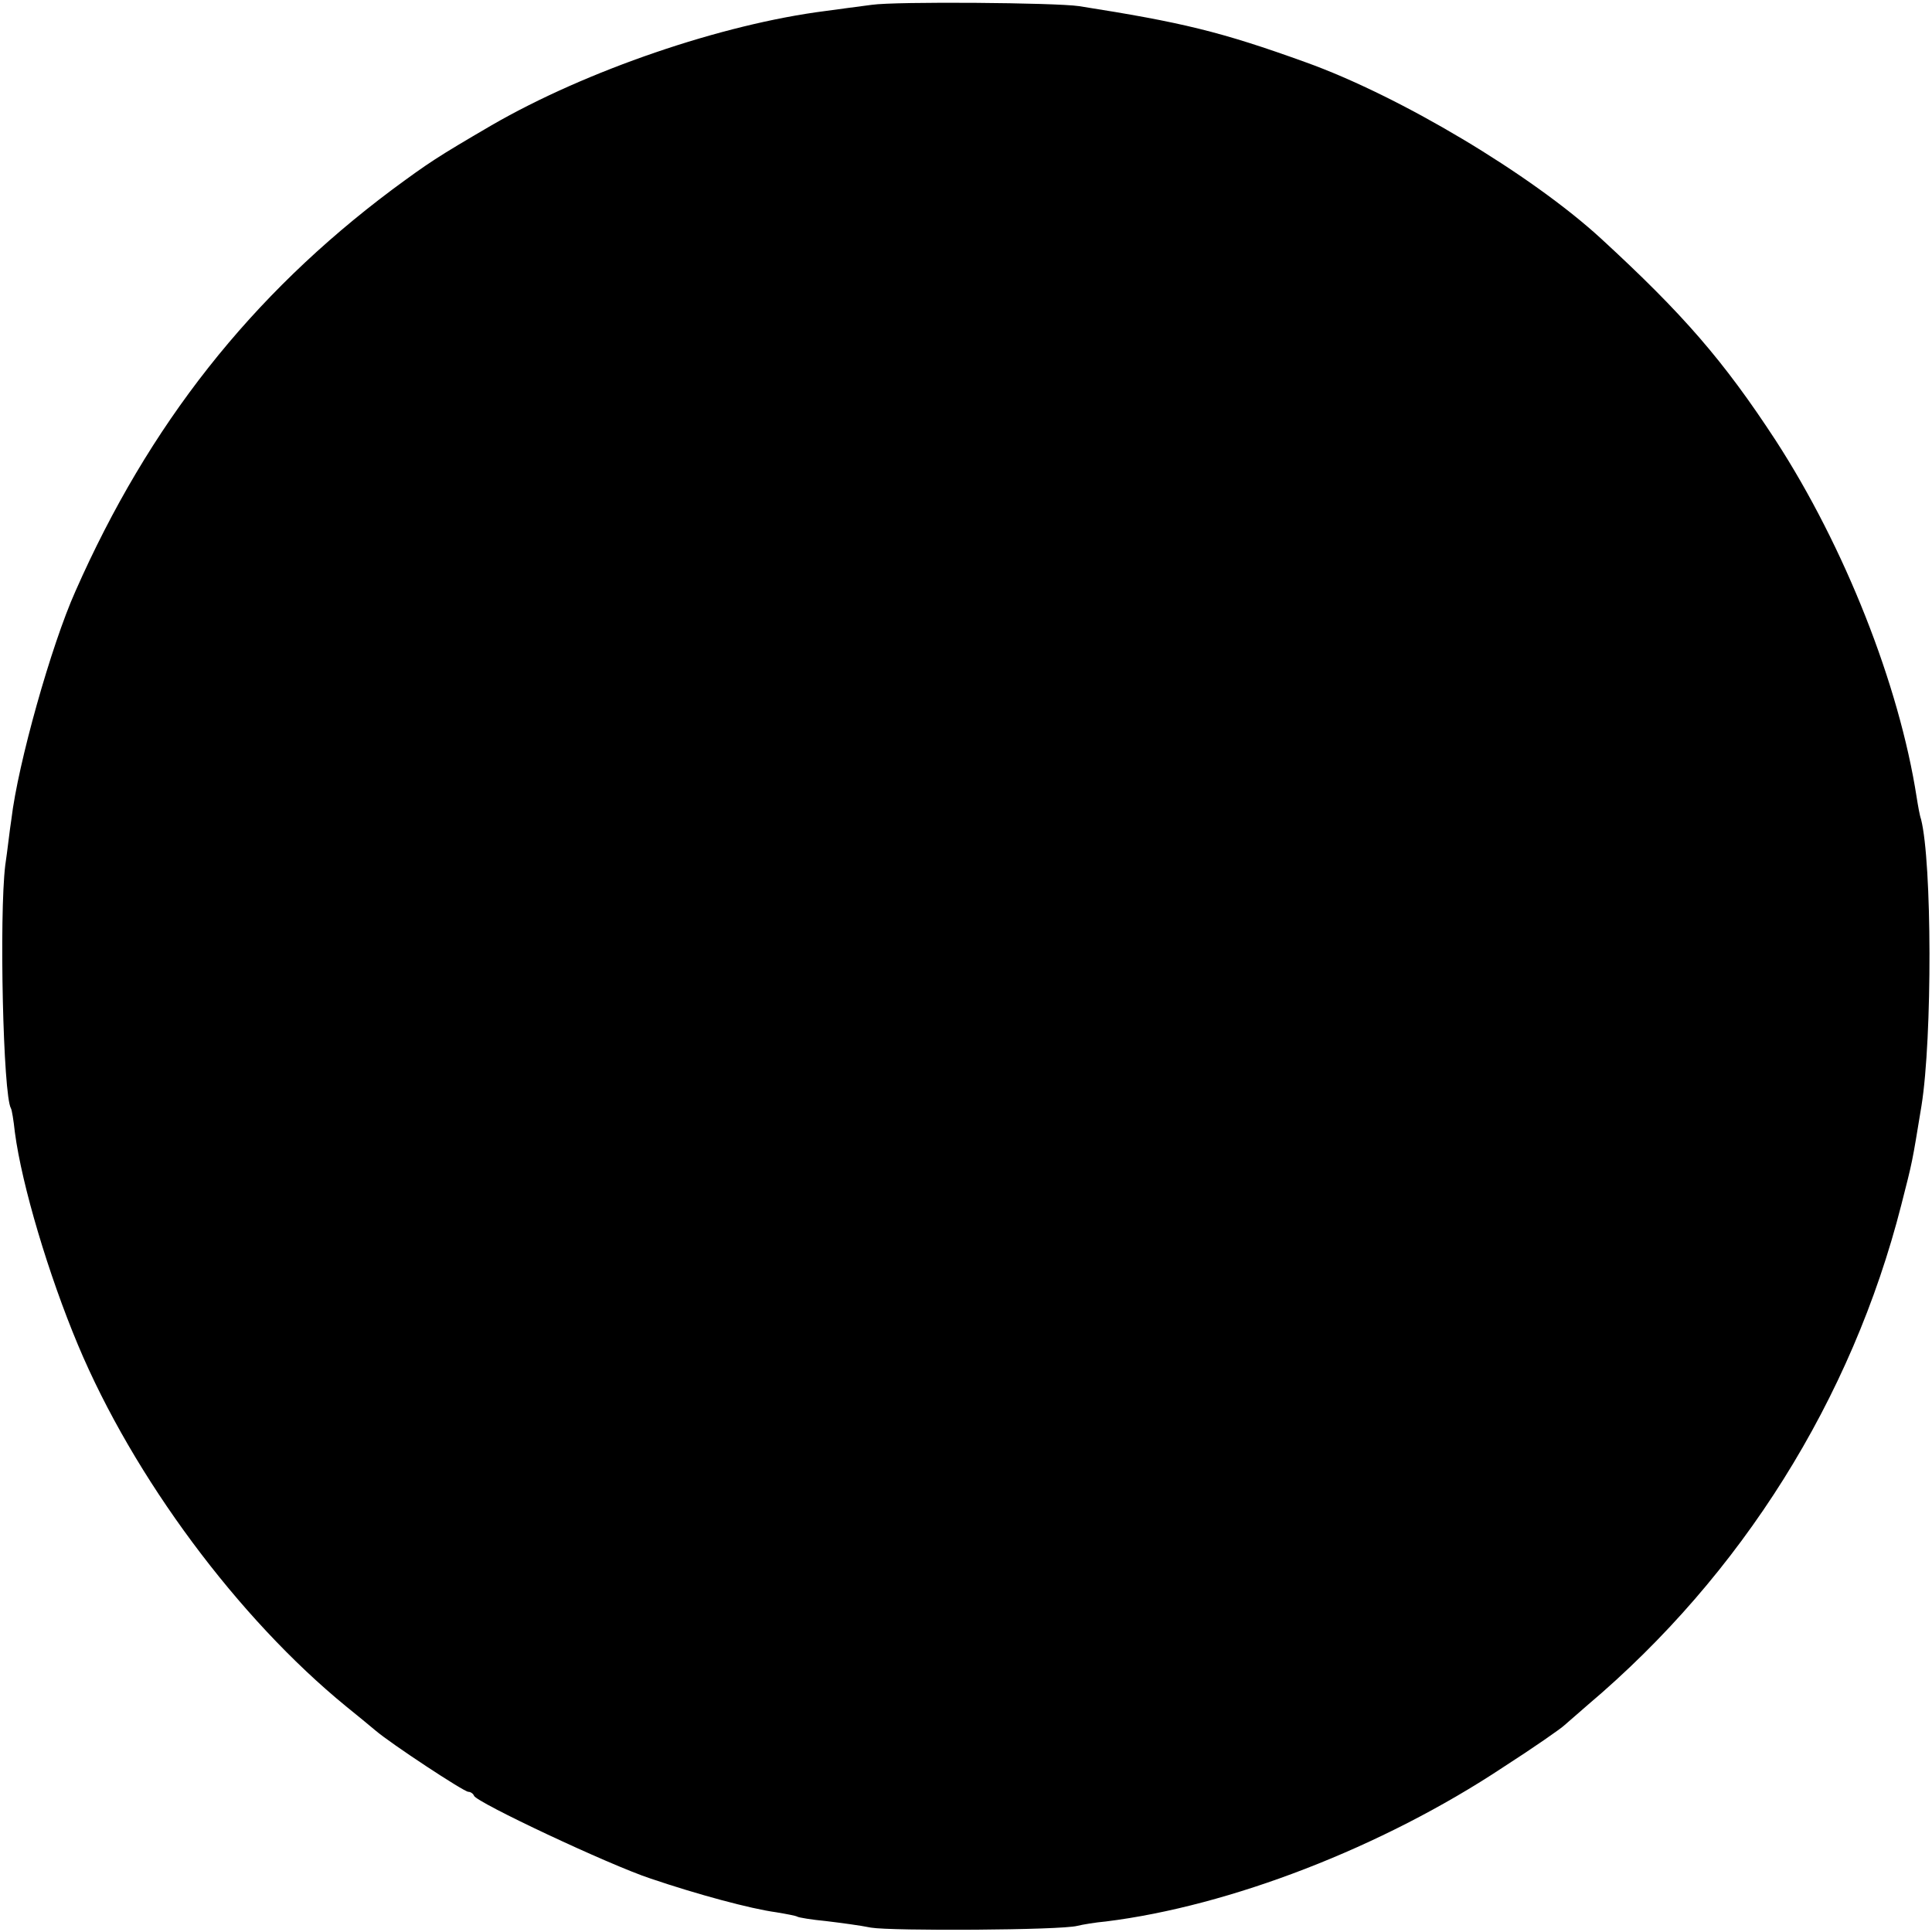
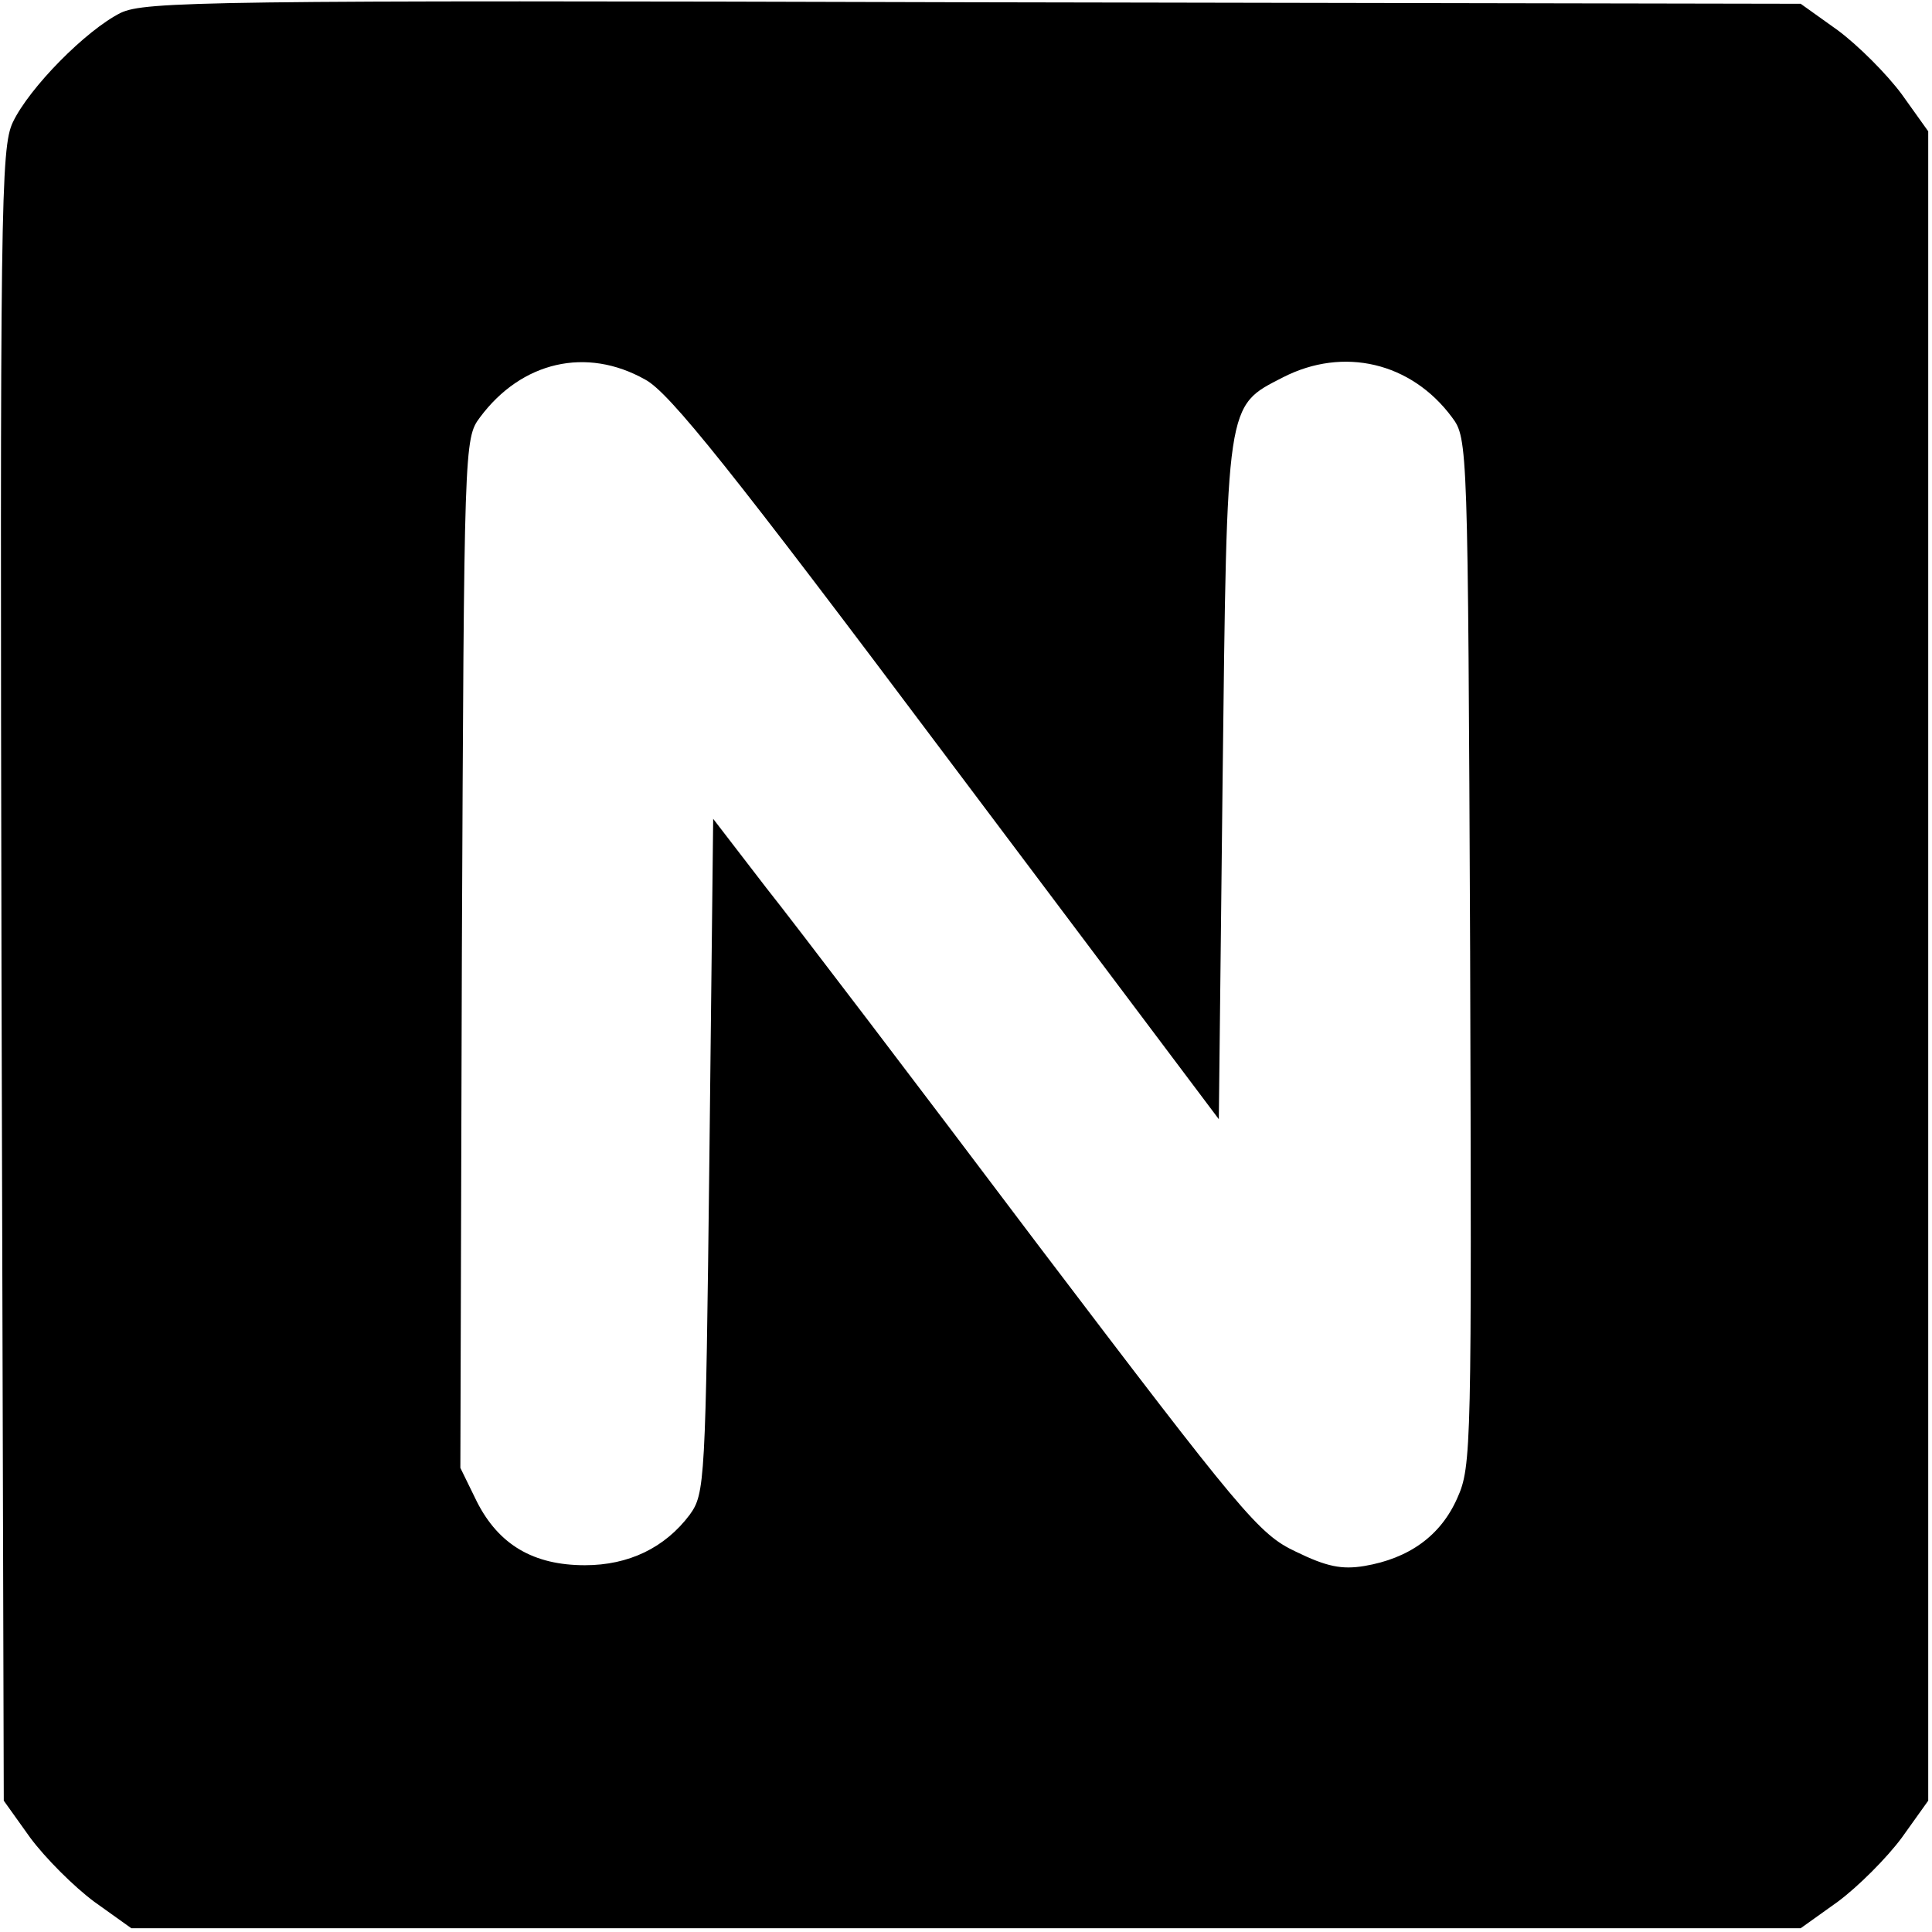
- <svg xmlns="http://www.w3.org/2000/svg" version="1.0" width="441pt" height="441pt" viewBox="0 0 441 441" preserveAspectRatio="xMidYMid meet">
-   <g transform="translate(0,441) scale(0.1,-0.1)" fill="#000000" stroke="none">
-     <path d="M1990 4399 c-30 -4 -77 -10 -105 -14 -237 -30 -547 -136 -763 -261 -125 -73 -143 -85 -227 -147 -322 -241 -555 -536 -723 -917 -55 -123 -131 -393 -146 -520 -4 -25 -9 -72 -14 -105 -14 -115 -5 -525 13 -555 2 -3 6 -27 9 -55 16 -121 77 -325 144 -485 127 -303 366 -624 612 -825 25 -20 55 -45 67 -55 35 -30 202 -140 212 -140 5 0 11 -4 13 -9 5 -15 309 -158 403 -189 106 -36 228 -69 287 -77 24 -4 45 -8 48 -10 3 -2 33 -7 65 -10 33 -4 79 -10 103 -15 47 -8 433 -6 471 4 12 3 42 8 65 10 283 35 631 169 907 352 70 45 133 89 140 96 8 7 32 28 54 47 350 296 602 697 715 1141 26 102 24 92 46 226 25 156 24 556 -1 654 -3 8 -7 31 -10 50 -40 258 -165 573 -322 815 -119 182 -211 288 -398 460 -160 147 -460 326 -675 403 -194 70 -282 91 -517 128 -54 8 -418 11 -473 3z" />
+ <svg xmlns="http://www.w3.org/2000/svg" version="1.0" width="256pt" height="256pt" viewBox="0 0 256 256" preserveAspectRatio="xMidYMid meet">
+   <g transform="translate(0,256) scale(0.1,-0.1)" fill="#000000" stroke="none">
+     <path d="M160 2543 c-46 -23 -121 -99 -143 -145 -16 -34 -17 -110 -15 -1130 l3 -1094 35 -49 c20 -27 58 -65 85 -85 l49 -35 1106 0 1106 0 49 35 c27 20 65 58 85 85 l35 49 0 1106 0 1106 -35 49 c-20 27 -58 65 -85 85 l-49 35 -1096 2 c-1017 3 -1098 1 -1130 -14z m695 -486 c32 -17 115 -121 400 -501 l360 -479 5 449 c6 505 4 495 80 534 80 41 170 20 224 -53 21 -28 21 -36 24 -708 2 -656 2 -682 -17 -724 -22 -50 -64 -80 -123 -90 -30 -5 -50 -1 -91 19 -49 23 -71 50 -342 407 -159 211 -321 424 -360 473 l-70 91 -5 -447 c-5 -434 -6 -447 -26 -475 -33 -44 -81 -67 -139 -67 -68 0 -114 27 -143 84 l-22 45 2 682 c3 674 3 682 24 710 55 74 141 94 219 50z" />
  </g>
</svg>
